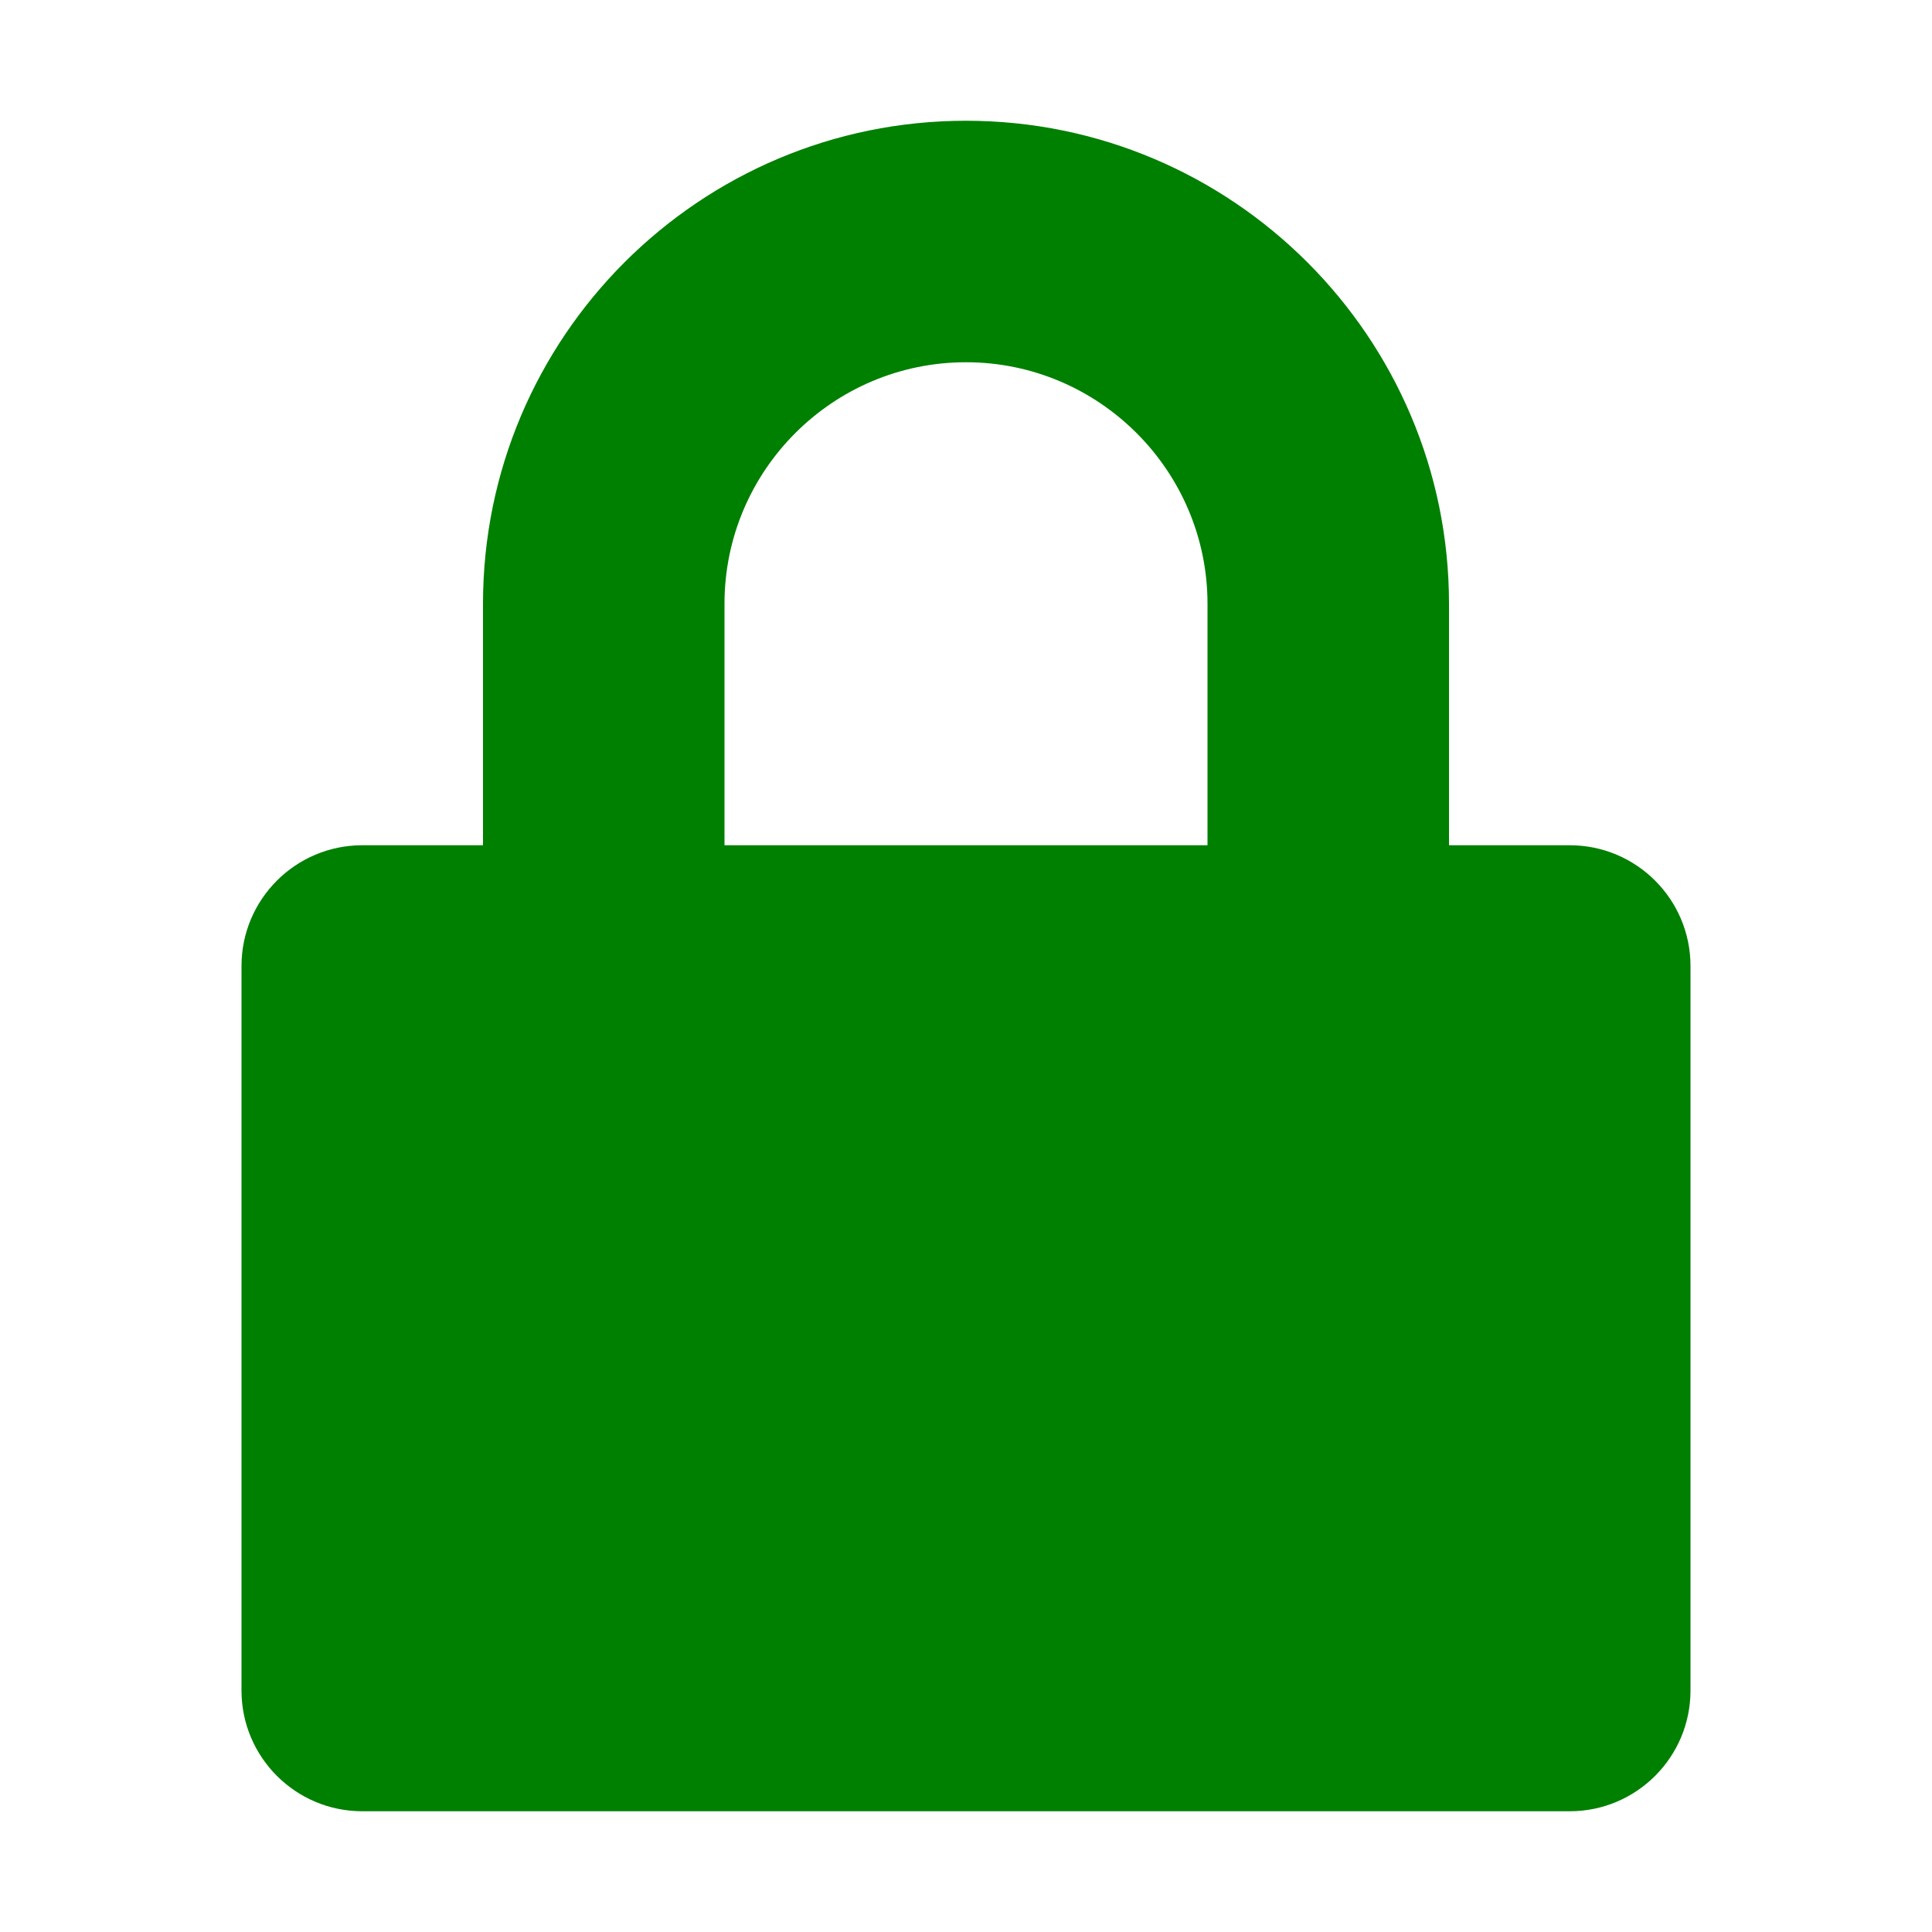
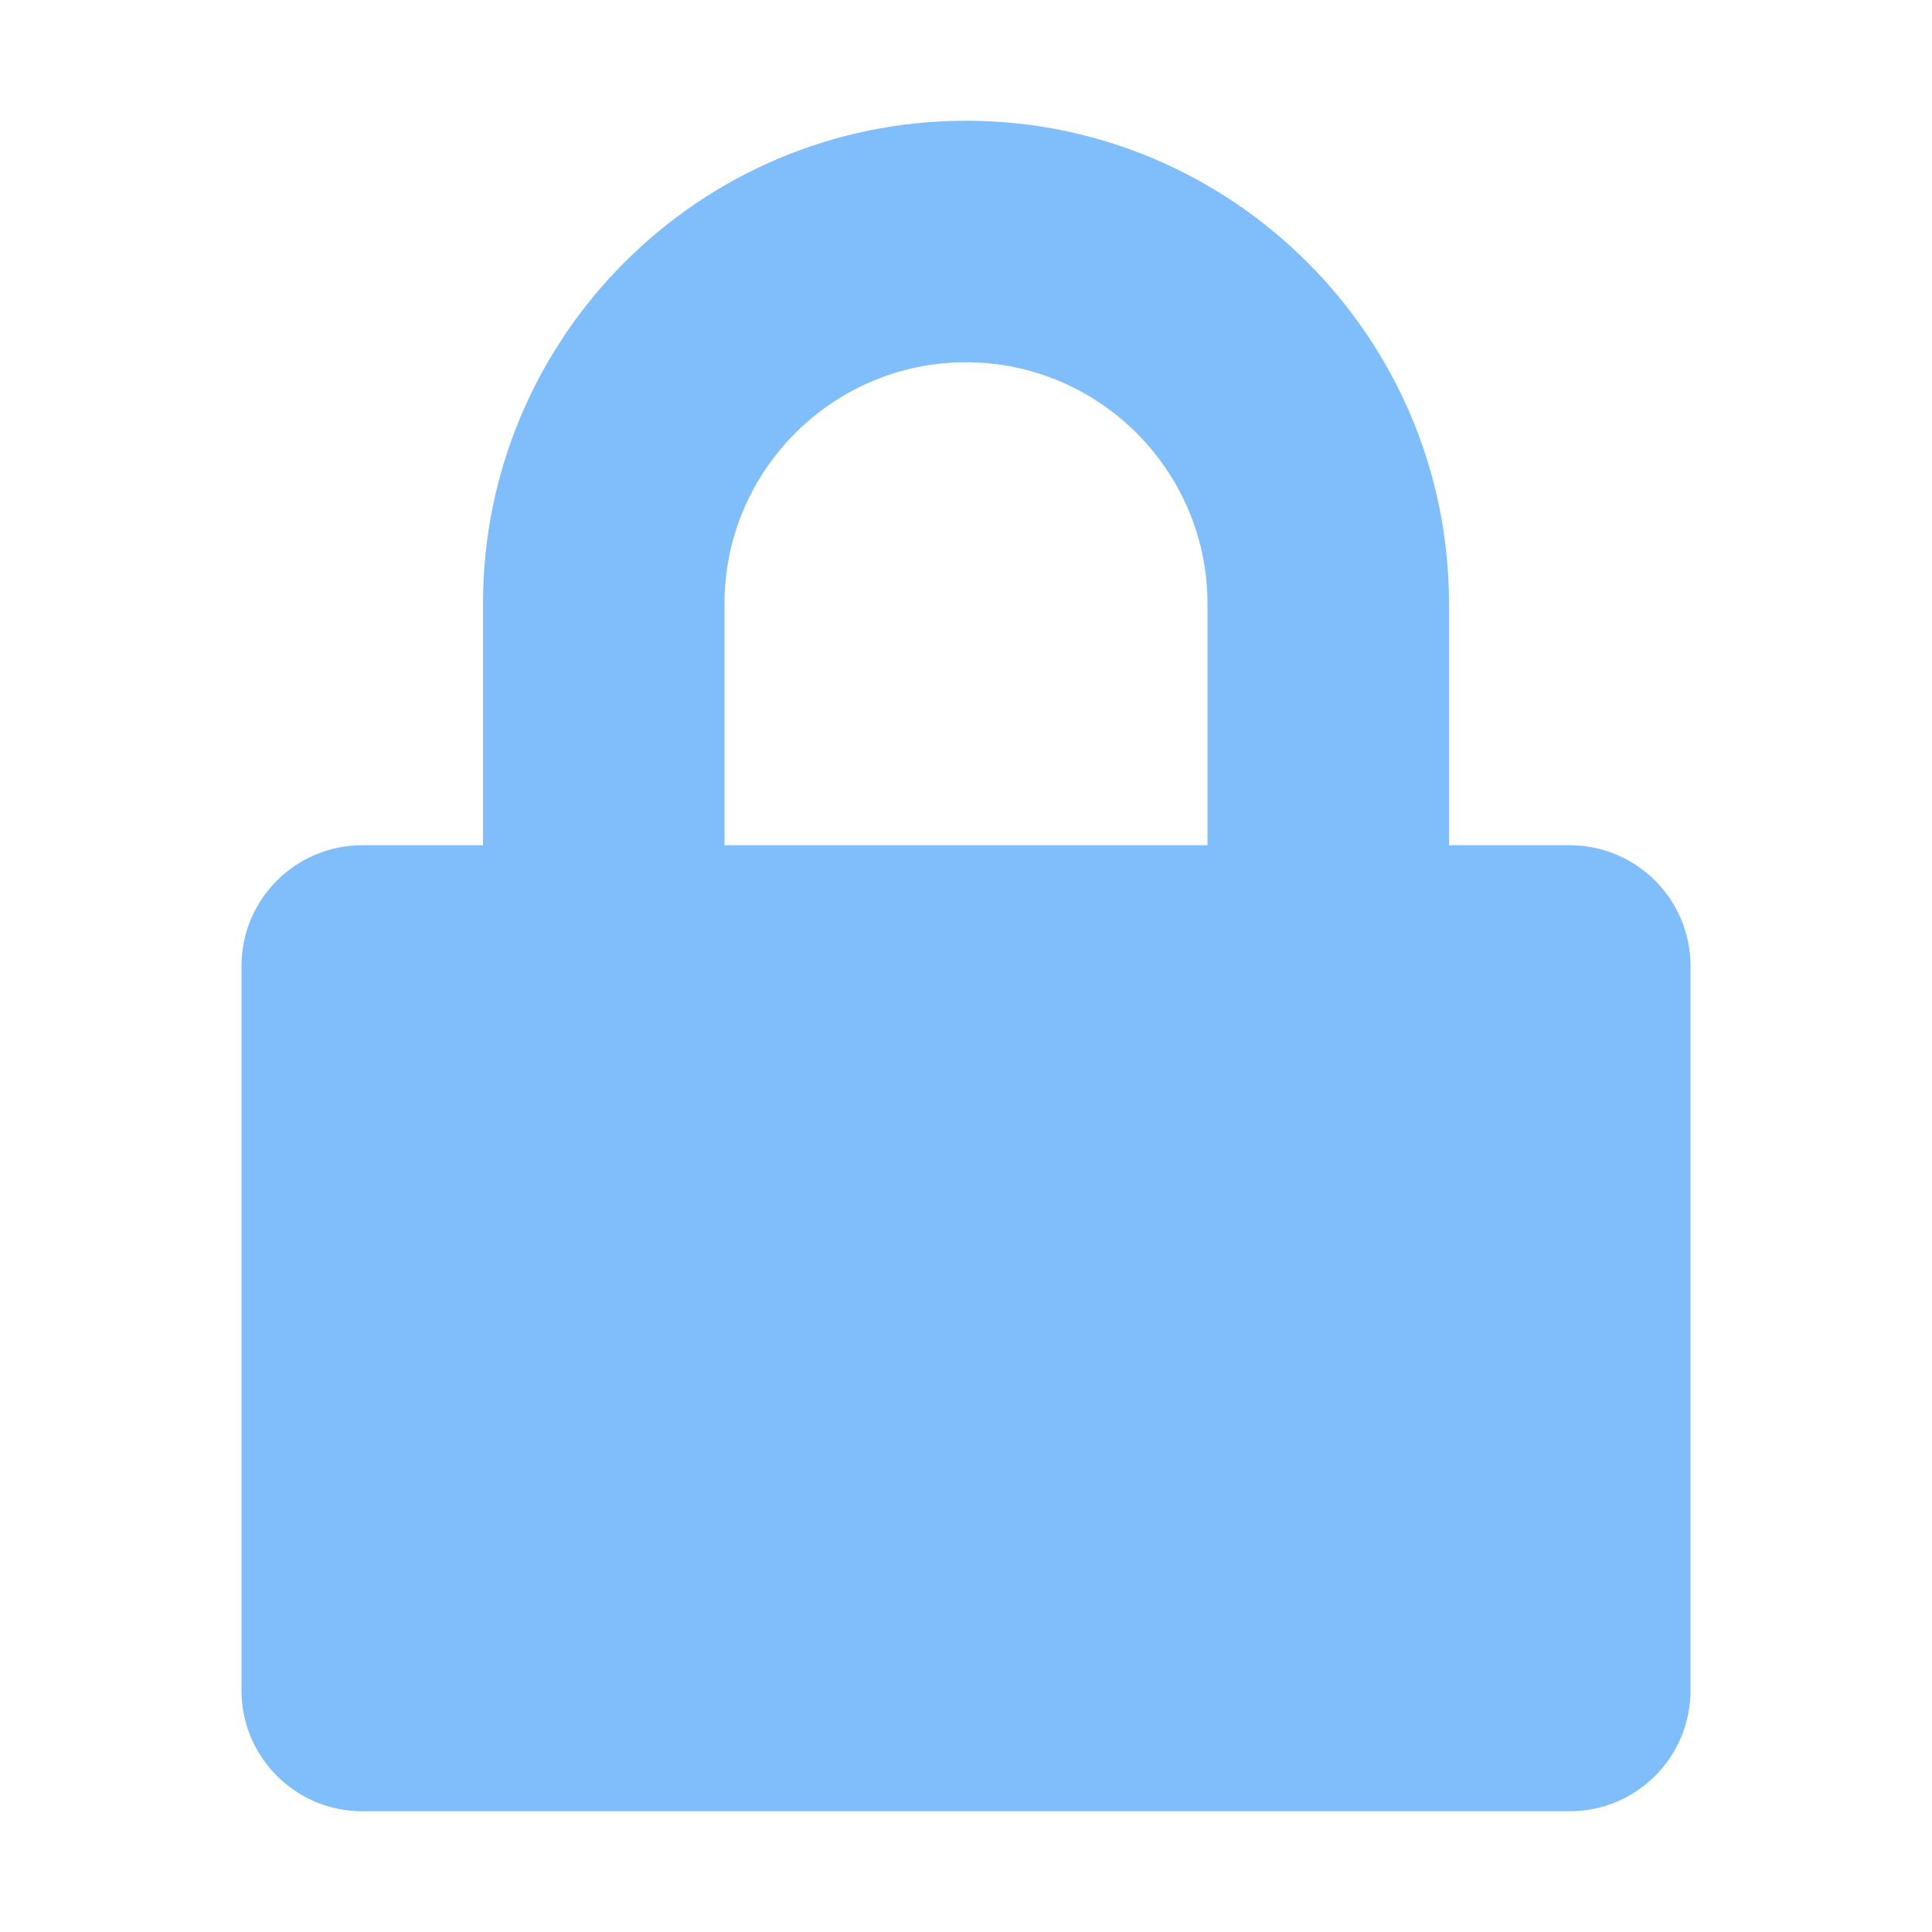
<svg xmlns="http://www.w3.org/2000/svg" width="100%" height="100%" viewBox="0 0 16 16" version="1.1" xml:space="preserve" style="fill-rule:evenodd;clip-rule:evenodd;stroke-linejoin:round;stroke-miterlimit:1.414;">
-   <path d="M12,7l1,0c0.552,0 1,0.448 1,1l0,6c0,0.552 -0.448,1 -1,1l-10,0c-0.552,0 -1,-0.448 -1,-1l0,-6c0,-0.552 0.448,-1 1,-1l1,0l0,-2c0,-2.208 1.793,-4 4,-4c2.208,0 4,1.795 4,4l0,2Zm-2,0l0,-2c0,-1.101 -0.898,-2 -2,-2c-1.103,0 -2,0.897 -2,2l0,2l4,0Z" style="fill:#008000;fill-rule:nonzero;" />
+   <path d="M12,7l1,0c0.552,0 1,0.448 1,1l0,6c0,0.552 -0.448,1 -1,1l-10,0c-0.552,0 -1,-0.448 -1,-1l0,-6c0,-0.552 0.448,-1 1,-1l1,0l0,-2c0,-2.208 1.793,-4 4,-4c2.208,0 4,1.795 4,4l0,2Zm-2,0l0,-2c0,-1.101 -0.898,-2 -2,-2c-1.103,0 -2,0.897 -2,2l0,2l4,0Z" style="fill:#7fbdfb;fill-rule:nonzero;" />
</svg>
